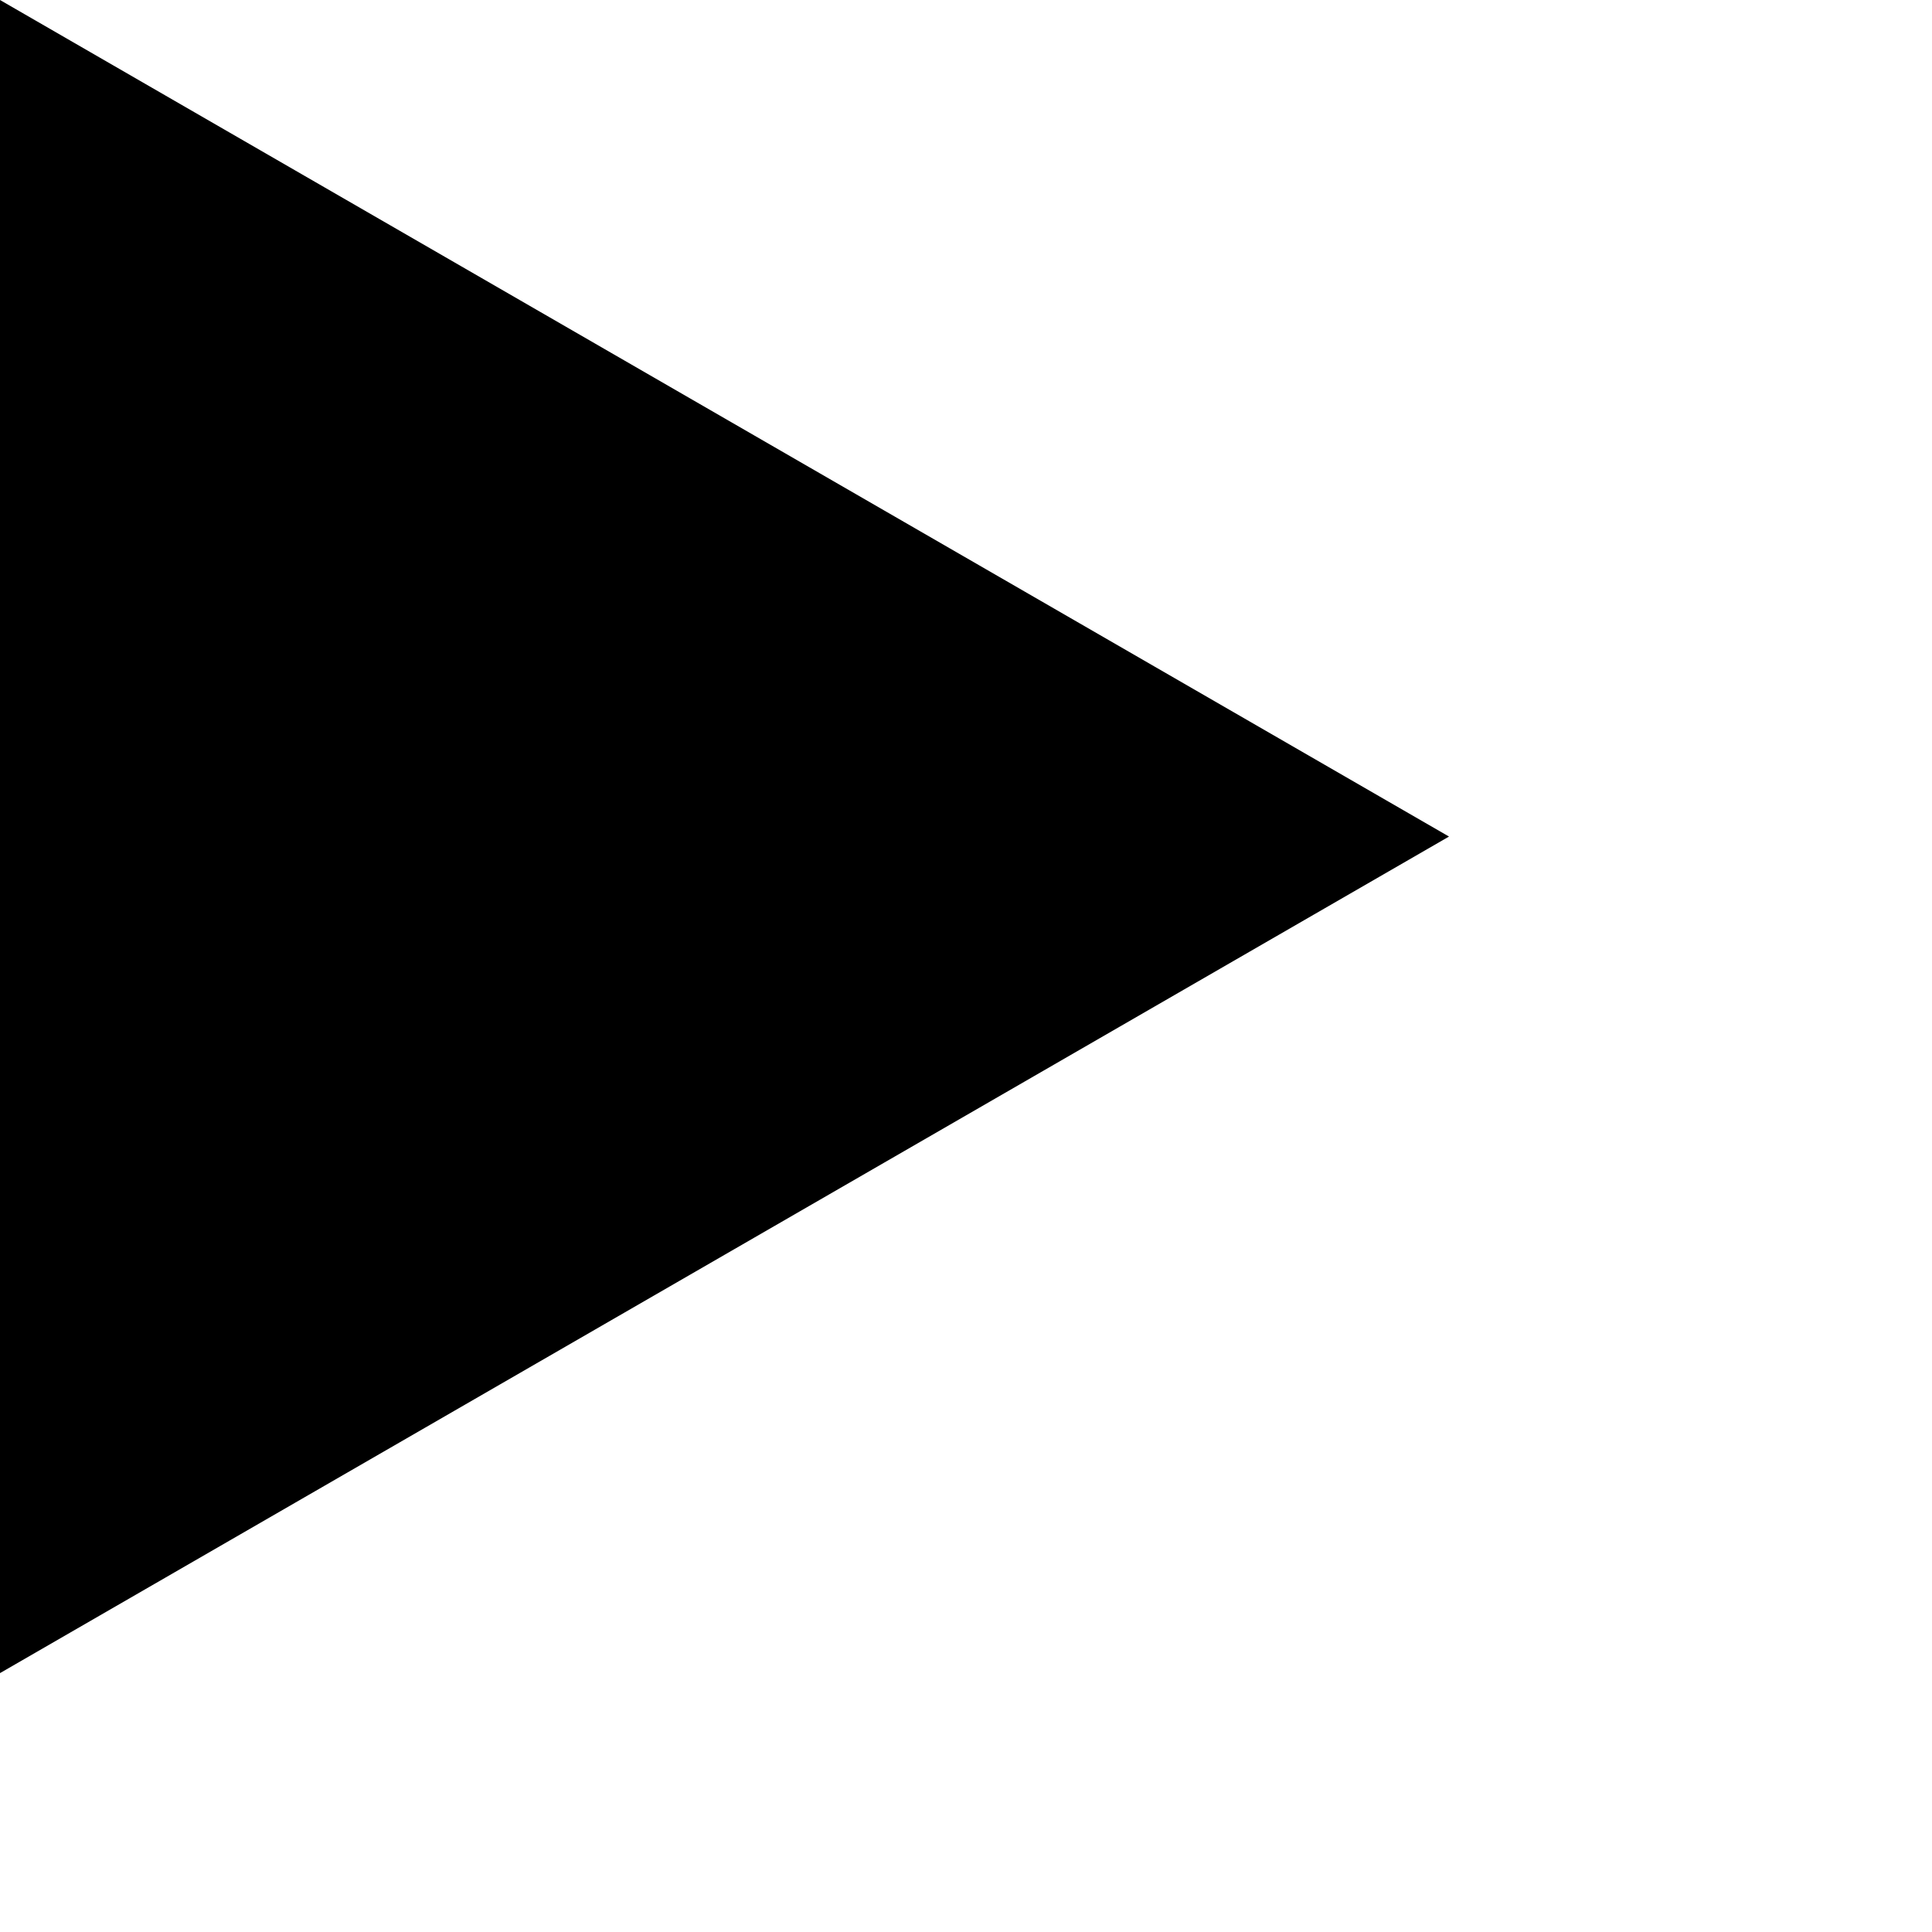
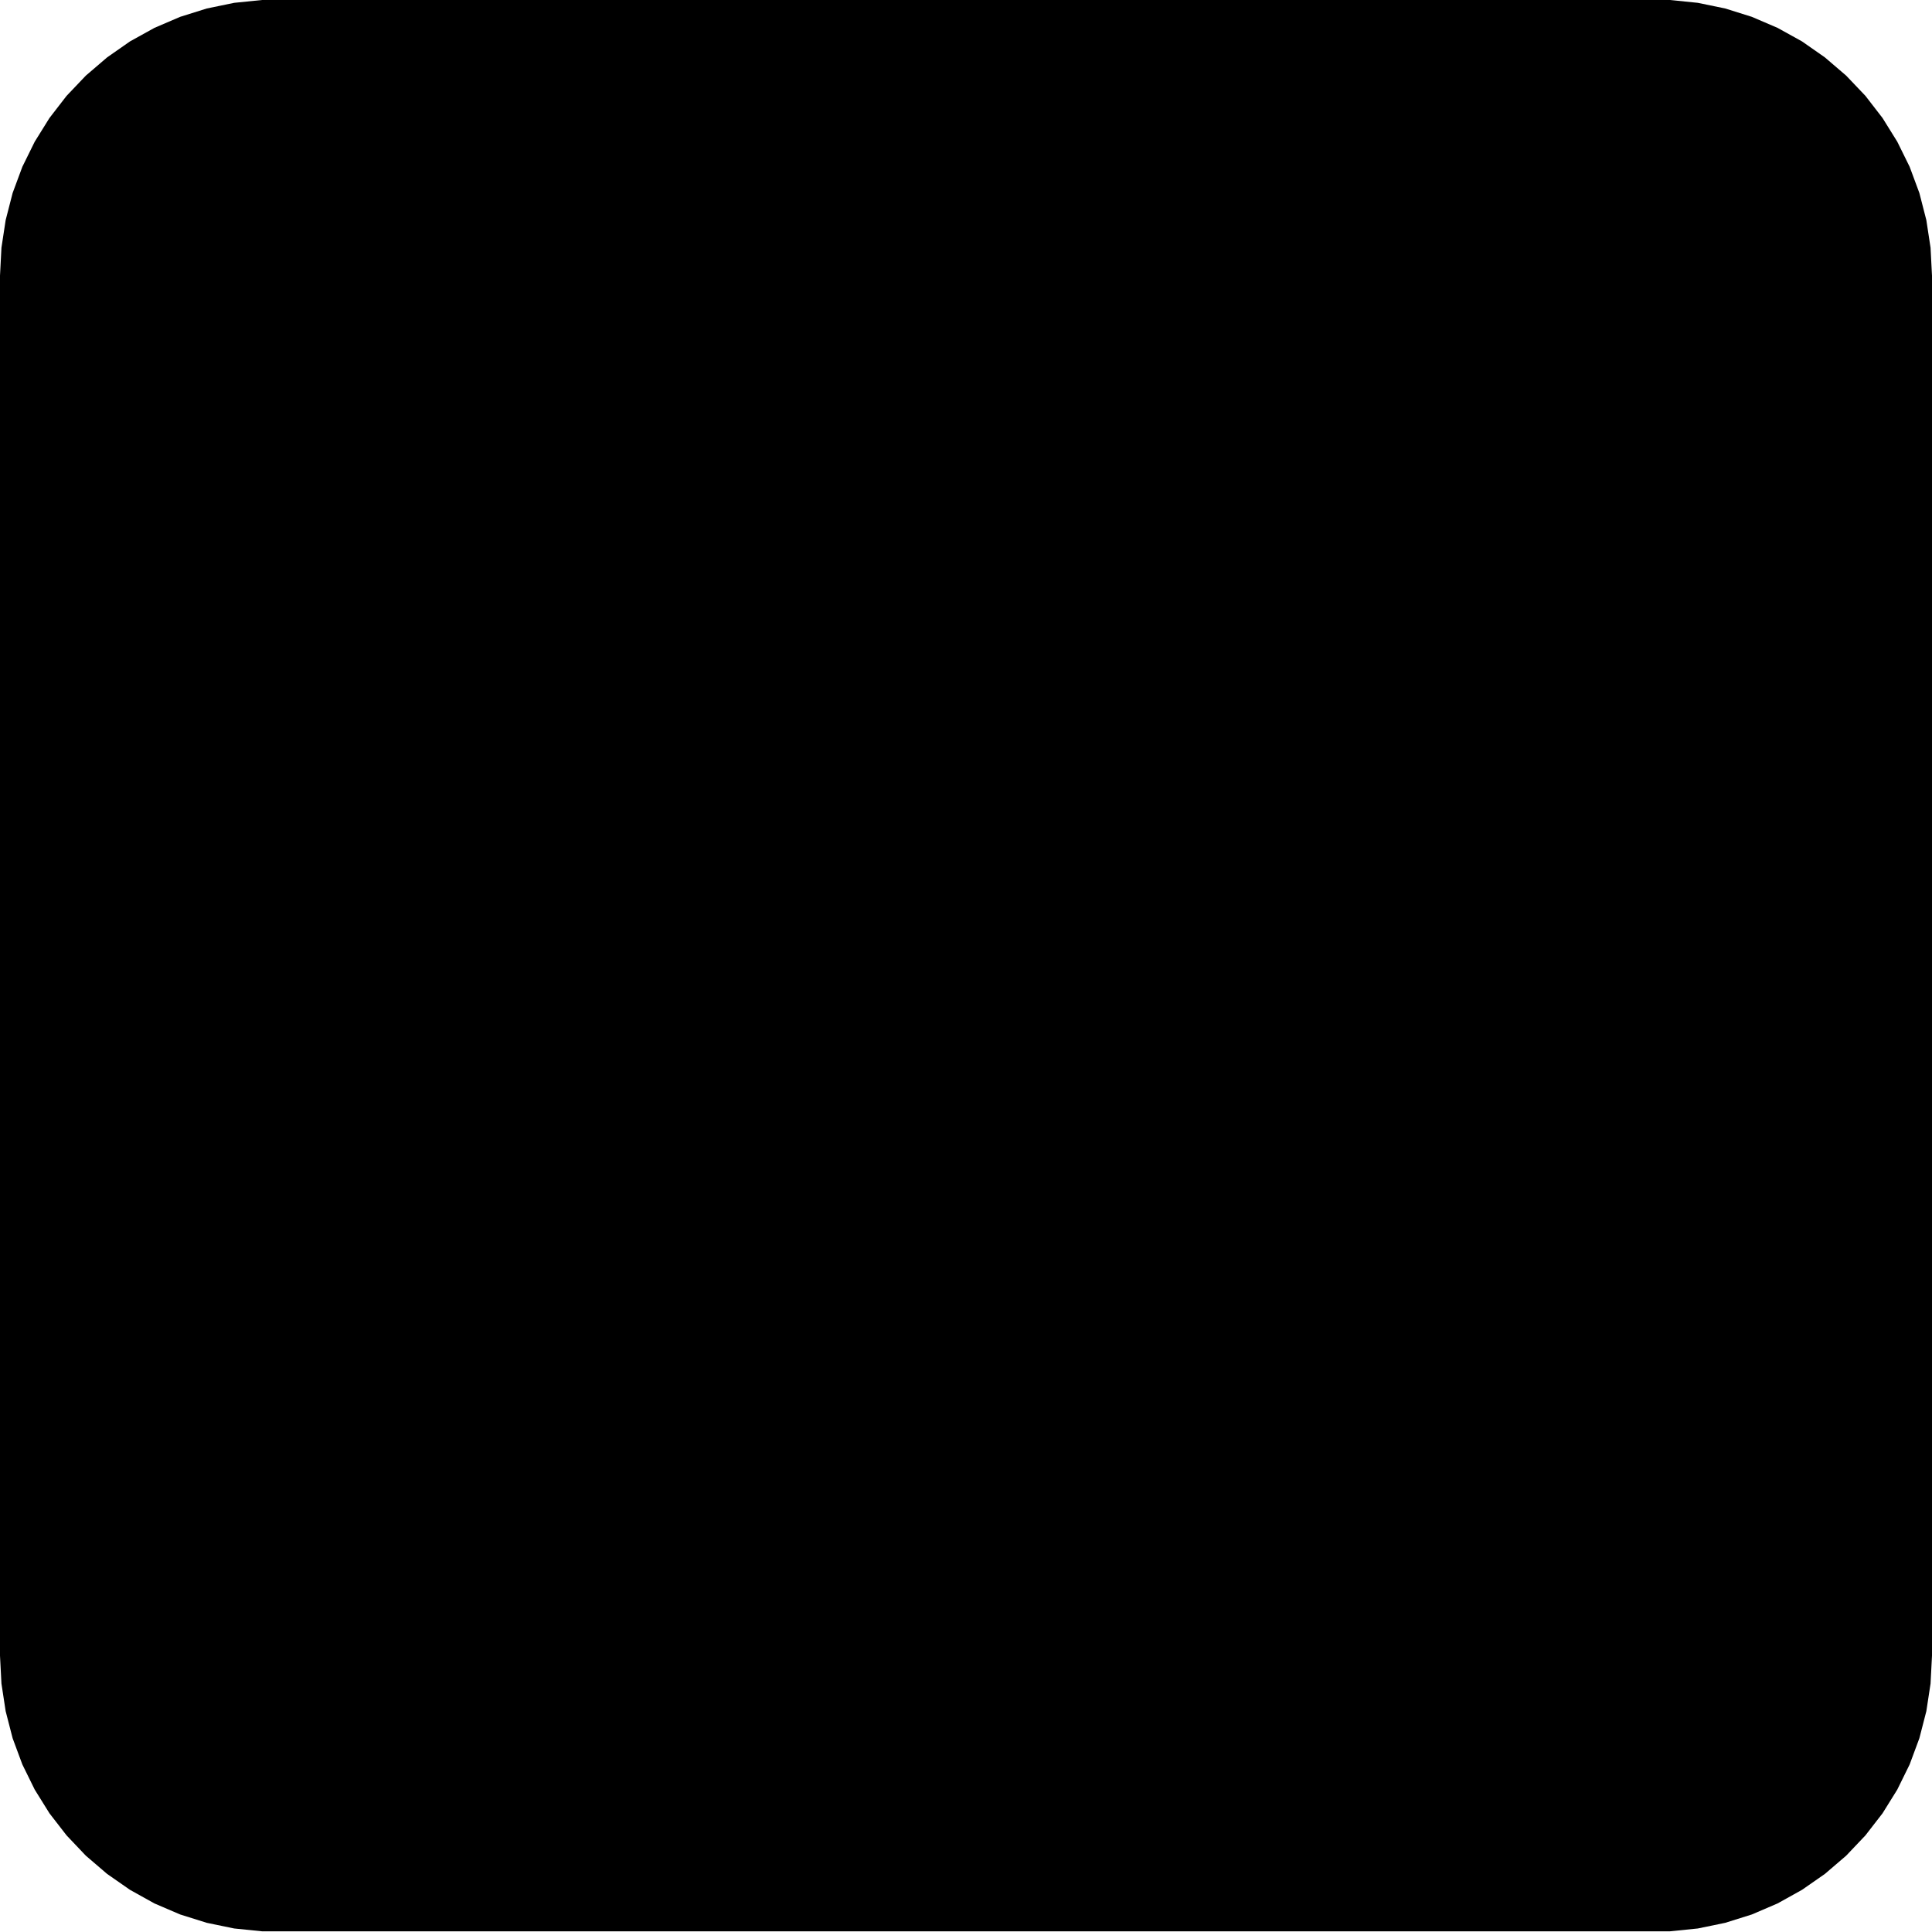
- <svg xmlns="http://www.w3.org/2000/svg" version="1.1" viewBox="0 0 2 2" width="2mm" height="2mm">
+ <svg xmlns="http://www.w3.org/2000/svg" version="1.1" viewBox="0 0 28 28" width="28mm" height="28mm">
  <defs>
    <marker id="arrow" viewBox="0 0 16 16" refX="8" refY="8" markerWidth="9" markerHeight="9" orient="auto-start-reverse">
      <path d="M 0 0 L 16 8 L 0 16 z" stroke="context-stroke" fill="context-fill" />
    </marker>
  </defs>
  <g>
-     <path d="M1.5,0.866L0,0L0,1.732L1.5,0.866 Z  " />
+     <path d="M0.021,24.4L0.082,24.8L0.183,25.192L0.324,25.572L0.503,25.936L0.717,26.28L0.965,26.6L1.244,26.894L1.552,27.158L1.884,27.389L2.238,27.586L2.611,27.746L2.997,27.867L3.394,27.949L3.797,27.99L24.203,27.99L24.606,27.949L25.003,27.867L25.389,27.746L25.762,27.586L26.116,27.389L26.448,27.158L26.756,26.894L27.035,26.6L27.283,26.28L27.497,25.936L27.676,25.572L27.817,25.192L27.918,24.8L27.979,24.4L28,23.995L28,3.995L27.979,3.59L27.918,3.19L27.817,2.797L27.676,2.417L27.497,2.054L27.283,1.71L27.035,1.389L26.756,1.096L26.448,0.832L26.116,0.6L25.762,0.404L25.389,0.244L25.003,0.123L24.606,0.041L24.203,0L3.797,0L3.394,0.041L2.997,0.123L2.611,0.244L2.238,0.404L1.884,0.6L1.552,0.832L1.244,1.096L0.965,1.389L0.717,1.71L0.503,2.054L0.324,2.417L0.183,2.797L0.082,3.19L0.021,3.59L0,3.995L0,23.995L0.021,24.4 Z  " />
  </g>
</svg>
